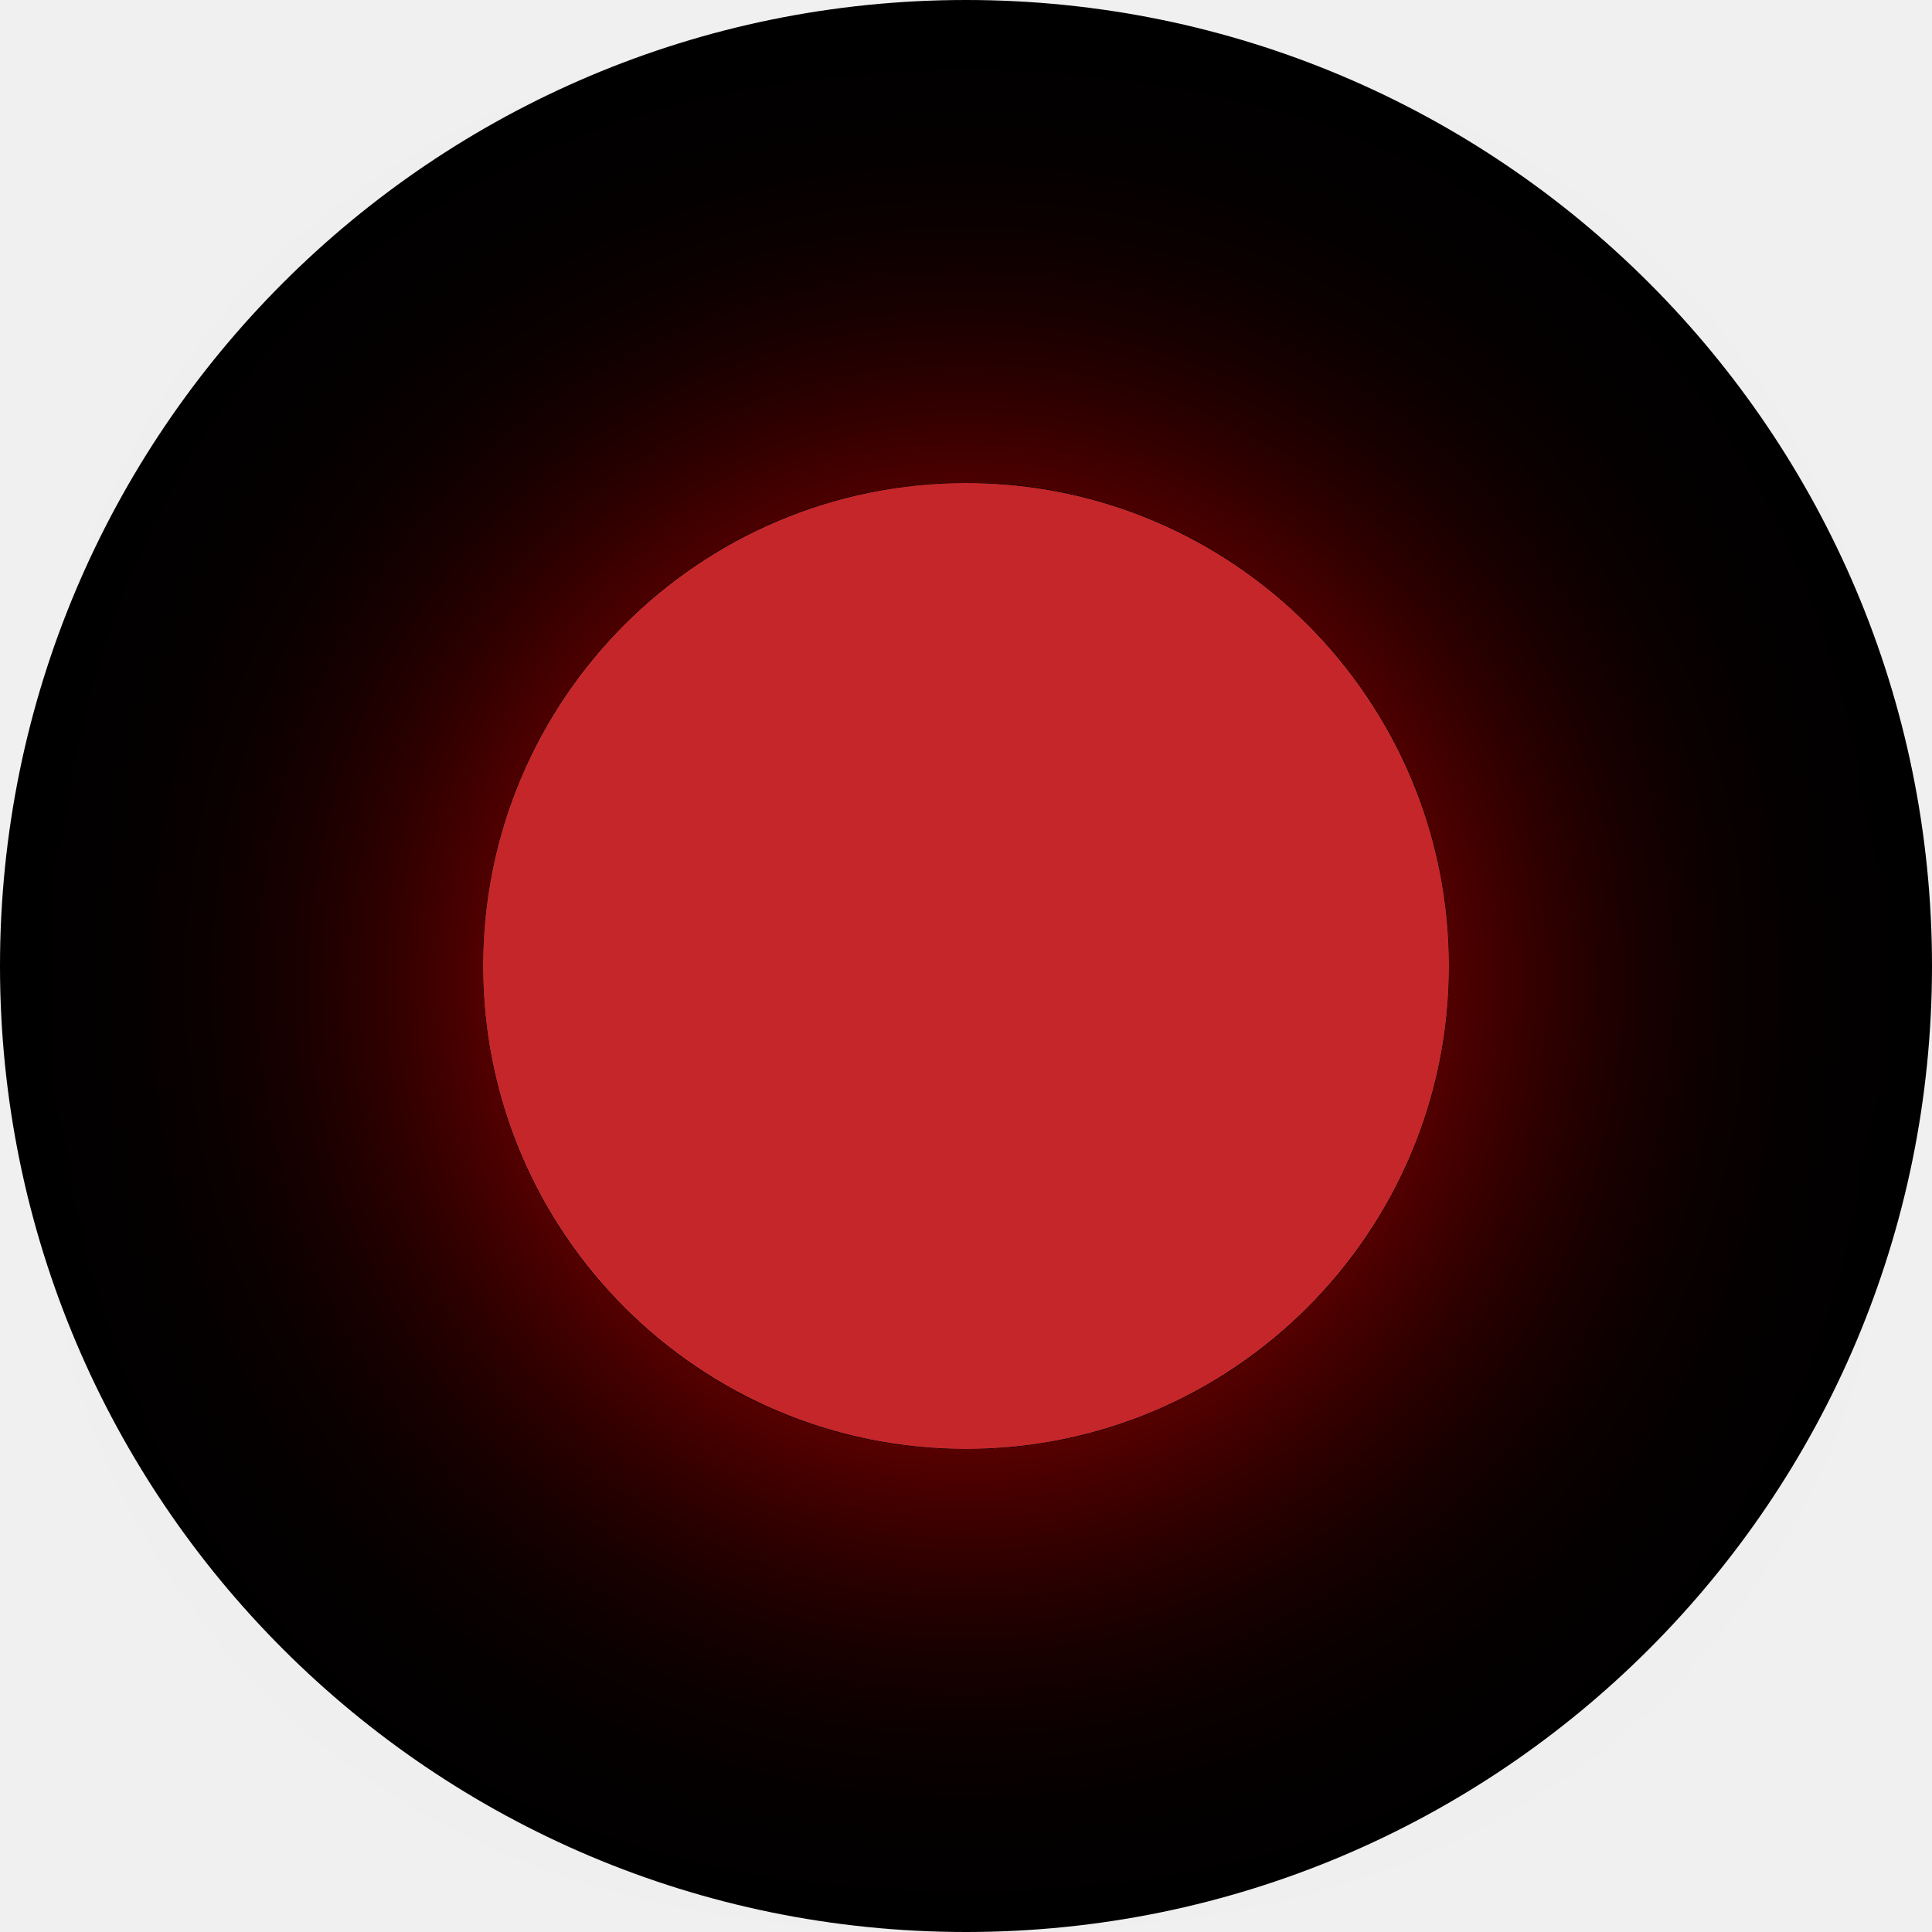
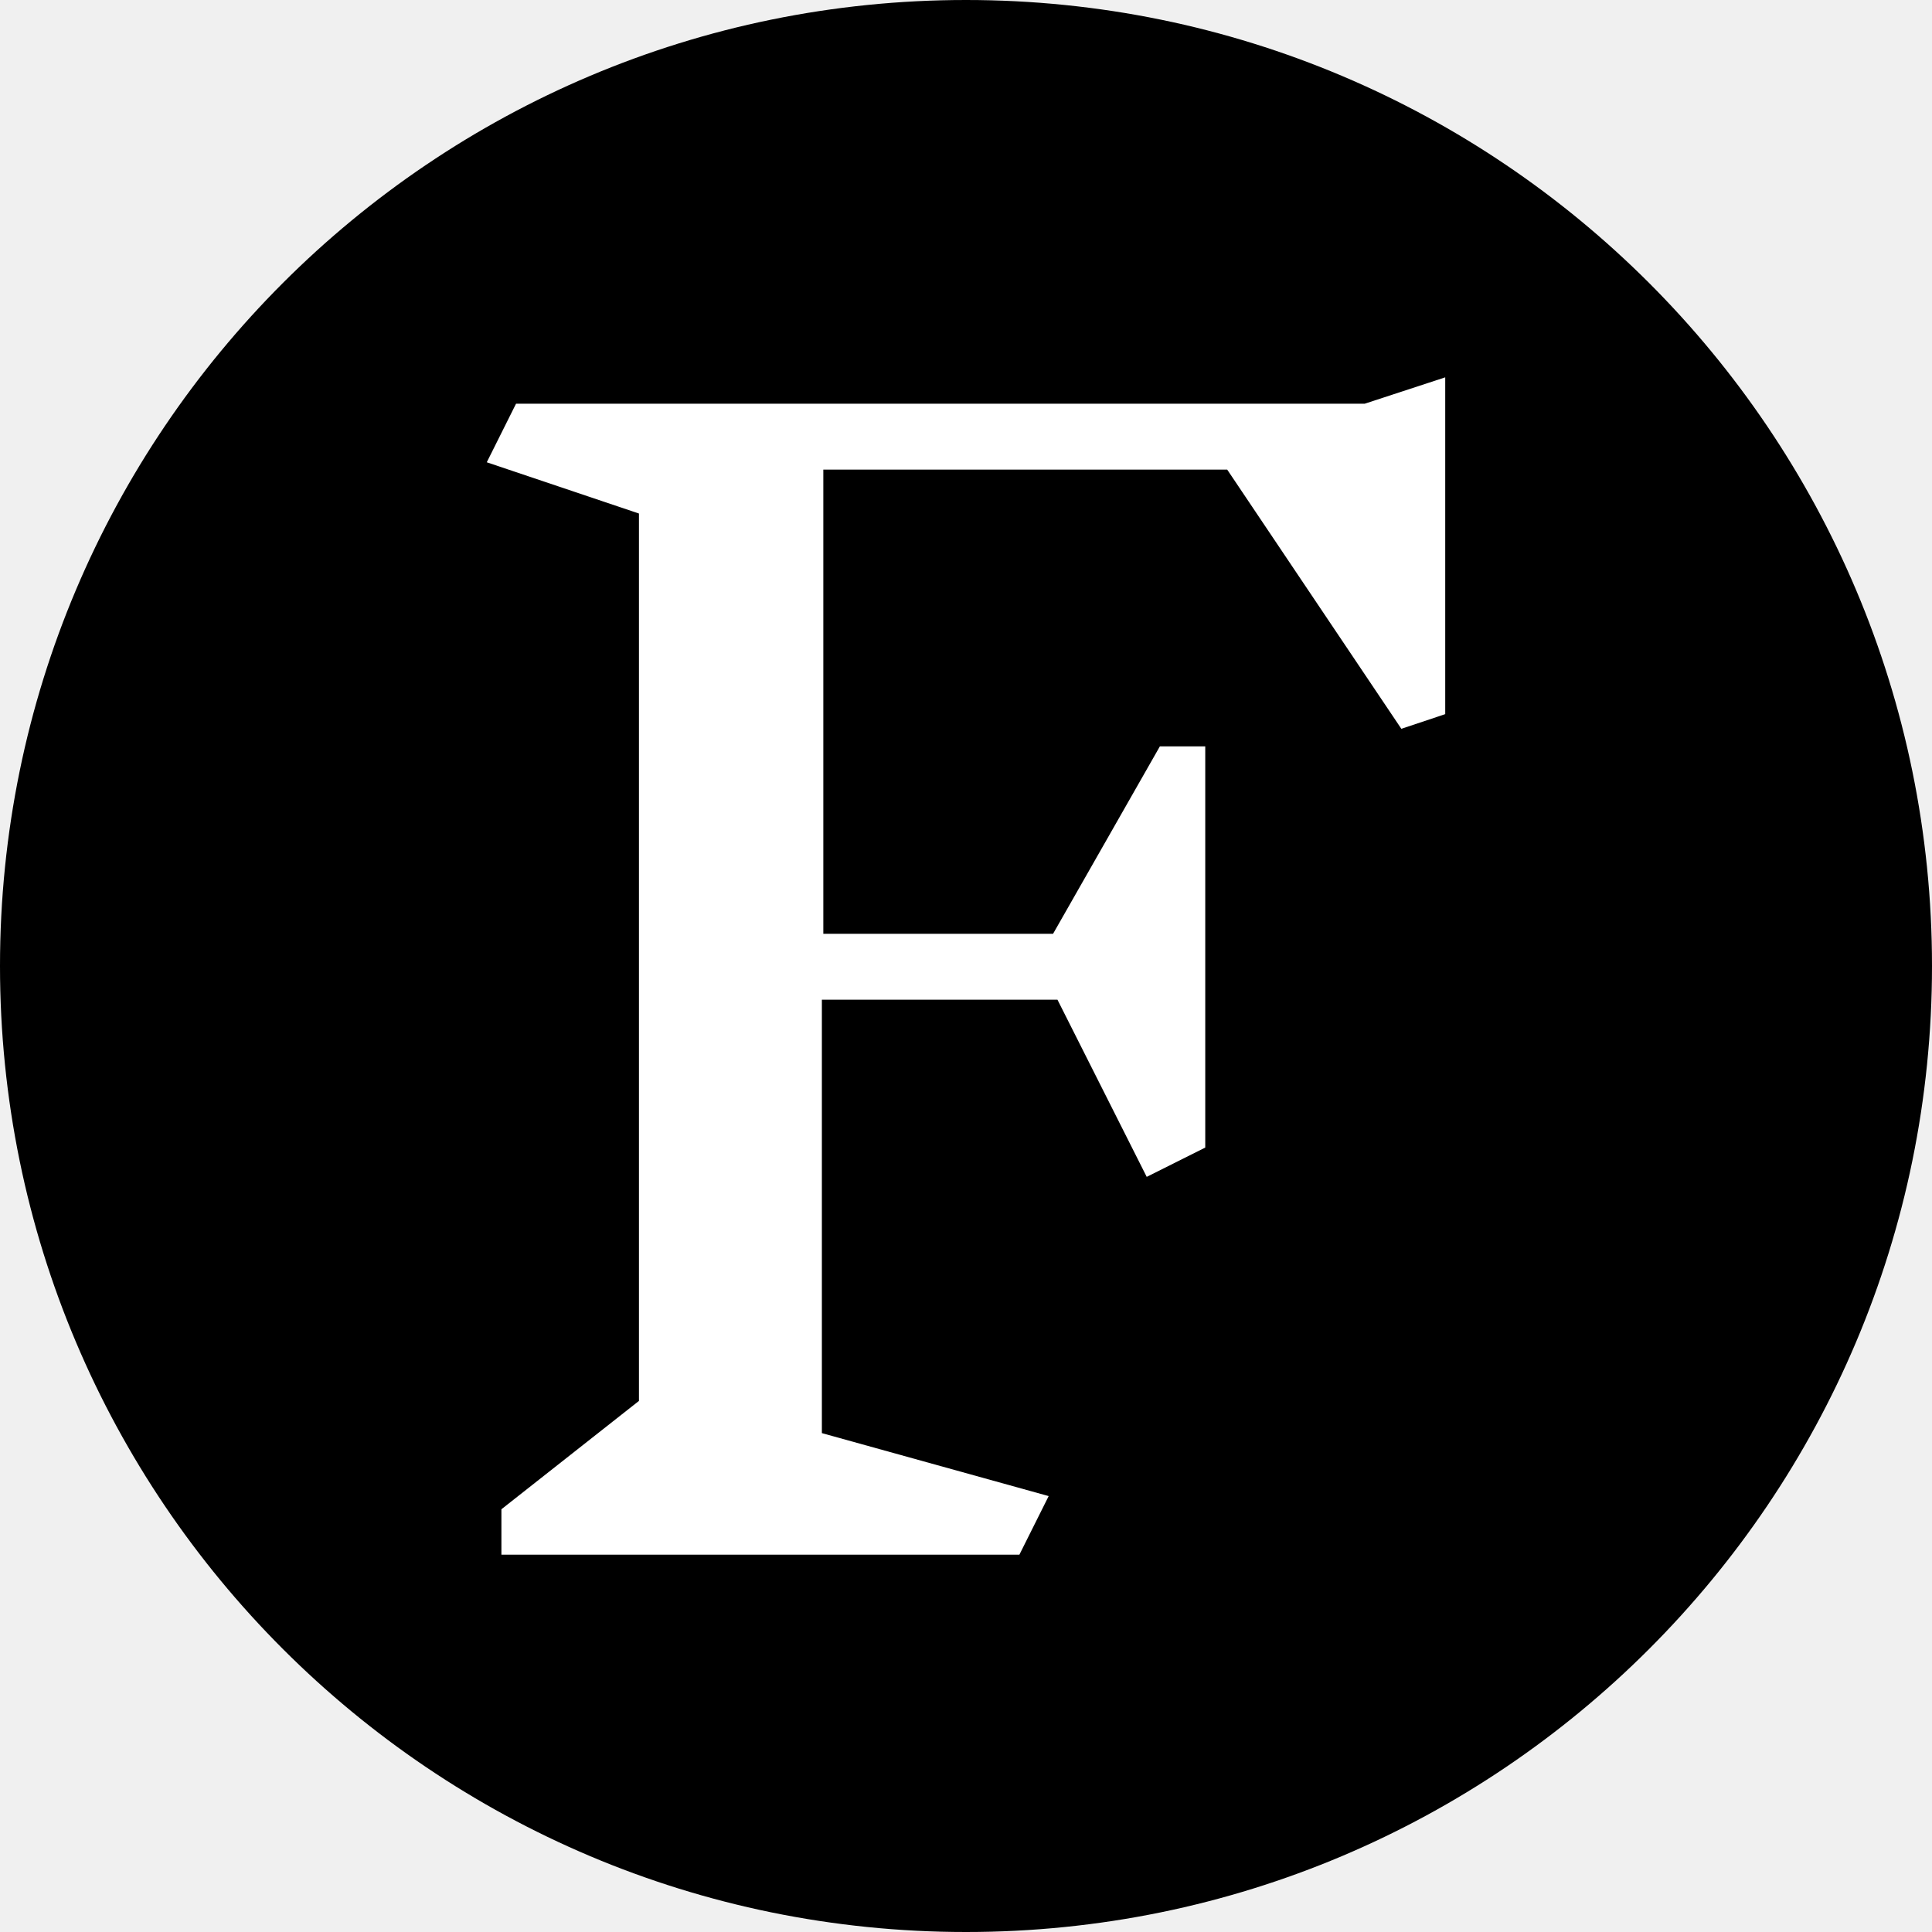
- <svg xmlns="http://www.w3.org/2000/svg" width="512" height="512" viewBox="0 0 512 512" fill="none">
-   <rect width="512" height="512" rx="256" fill="black" />
-   <g filter="url(#filter0_d_591_18)">
-     <rect x="128" y="128" width="256" height="256" rx="128" fill="#C5262A" />
-   </g>
-   <defs>
-     <filter id="filter0_d_591_18" x="0" y="4" width="512" height="512" filterUnits="userSpaceOnUse" color-interpolation-filters="sRGB">
-       <feFlood flood-opacity="0" result="BackgroundImageFix" />
-       <feColorMatrix in="SourceAlpha" type="matrix" values="0 0 0 0 0 0 0 0 0 0 0 0 0 0 0 0 0 0 127 0" result="hardAlpha" />
-       <feOffset dy="4" />
-       <feGaussianBlur stdDeviation="64" />
-       <feComposite in2="hardAlpha" operator="out" />
-       <feColorMatrix type="matrix" values="0 0 0 0 0.757 0 0 0 0 0 0 0 0 0 0 0 0 0 1 0" />
-       <feBlend mode="normal" in2="BackgroundImageFix" result="effect1_dropShadow_591_18" />
-       <feBlend mode="normal" in="SourceGraphic" in2="effect1_dropShadow_591_18" result="shape" />
-     </filter>
-   </defs>
+ <svg xmlns="http://www.w3.org/2000/svg" width="256" height="256" viewBox="0 0 256 256" fill="none">
+   <rect width="256" height="256" rx="128" fill="black" />
+   <path d="M191.5 94.627L185.683 96.567L162.61 62.224H109.095V123.731H139.537L153.691 98.895H159.702V152.06L151.946 155.94L140.118 132.463H108.902V189.896L138.955 198.239L135.077 206H66.439V199.985L84.665 185.627V68.045L64.5 61.254L68.378 53.492H180.836L191.5 50V94.627Z" fill="white" />
</svg>
